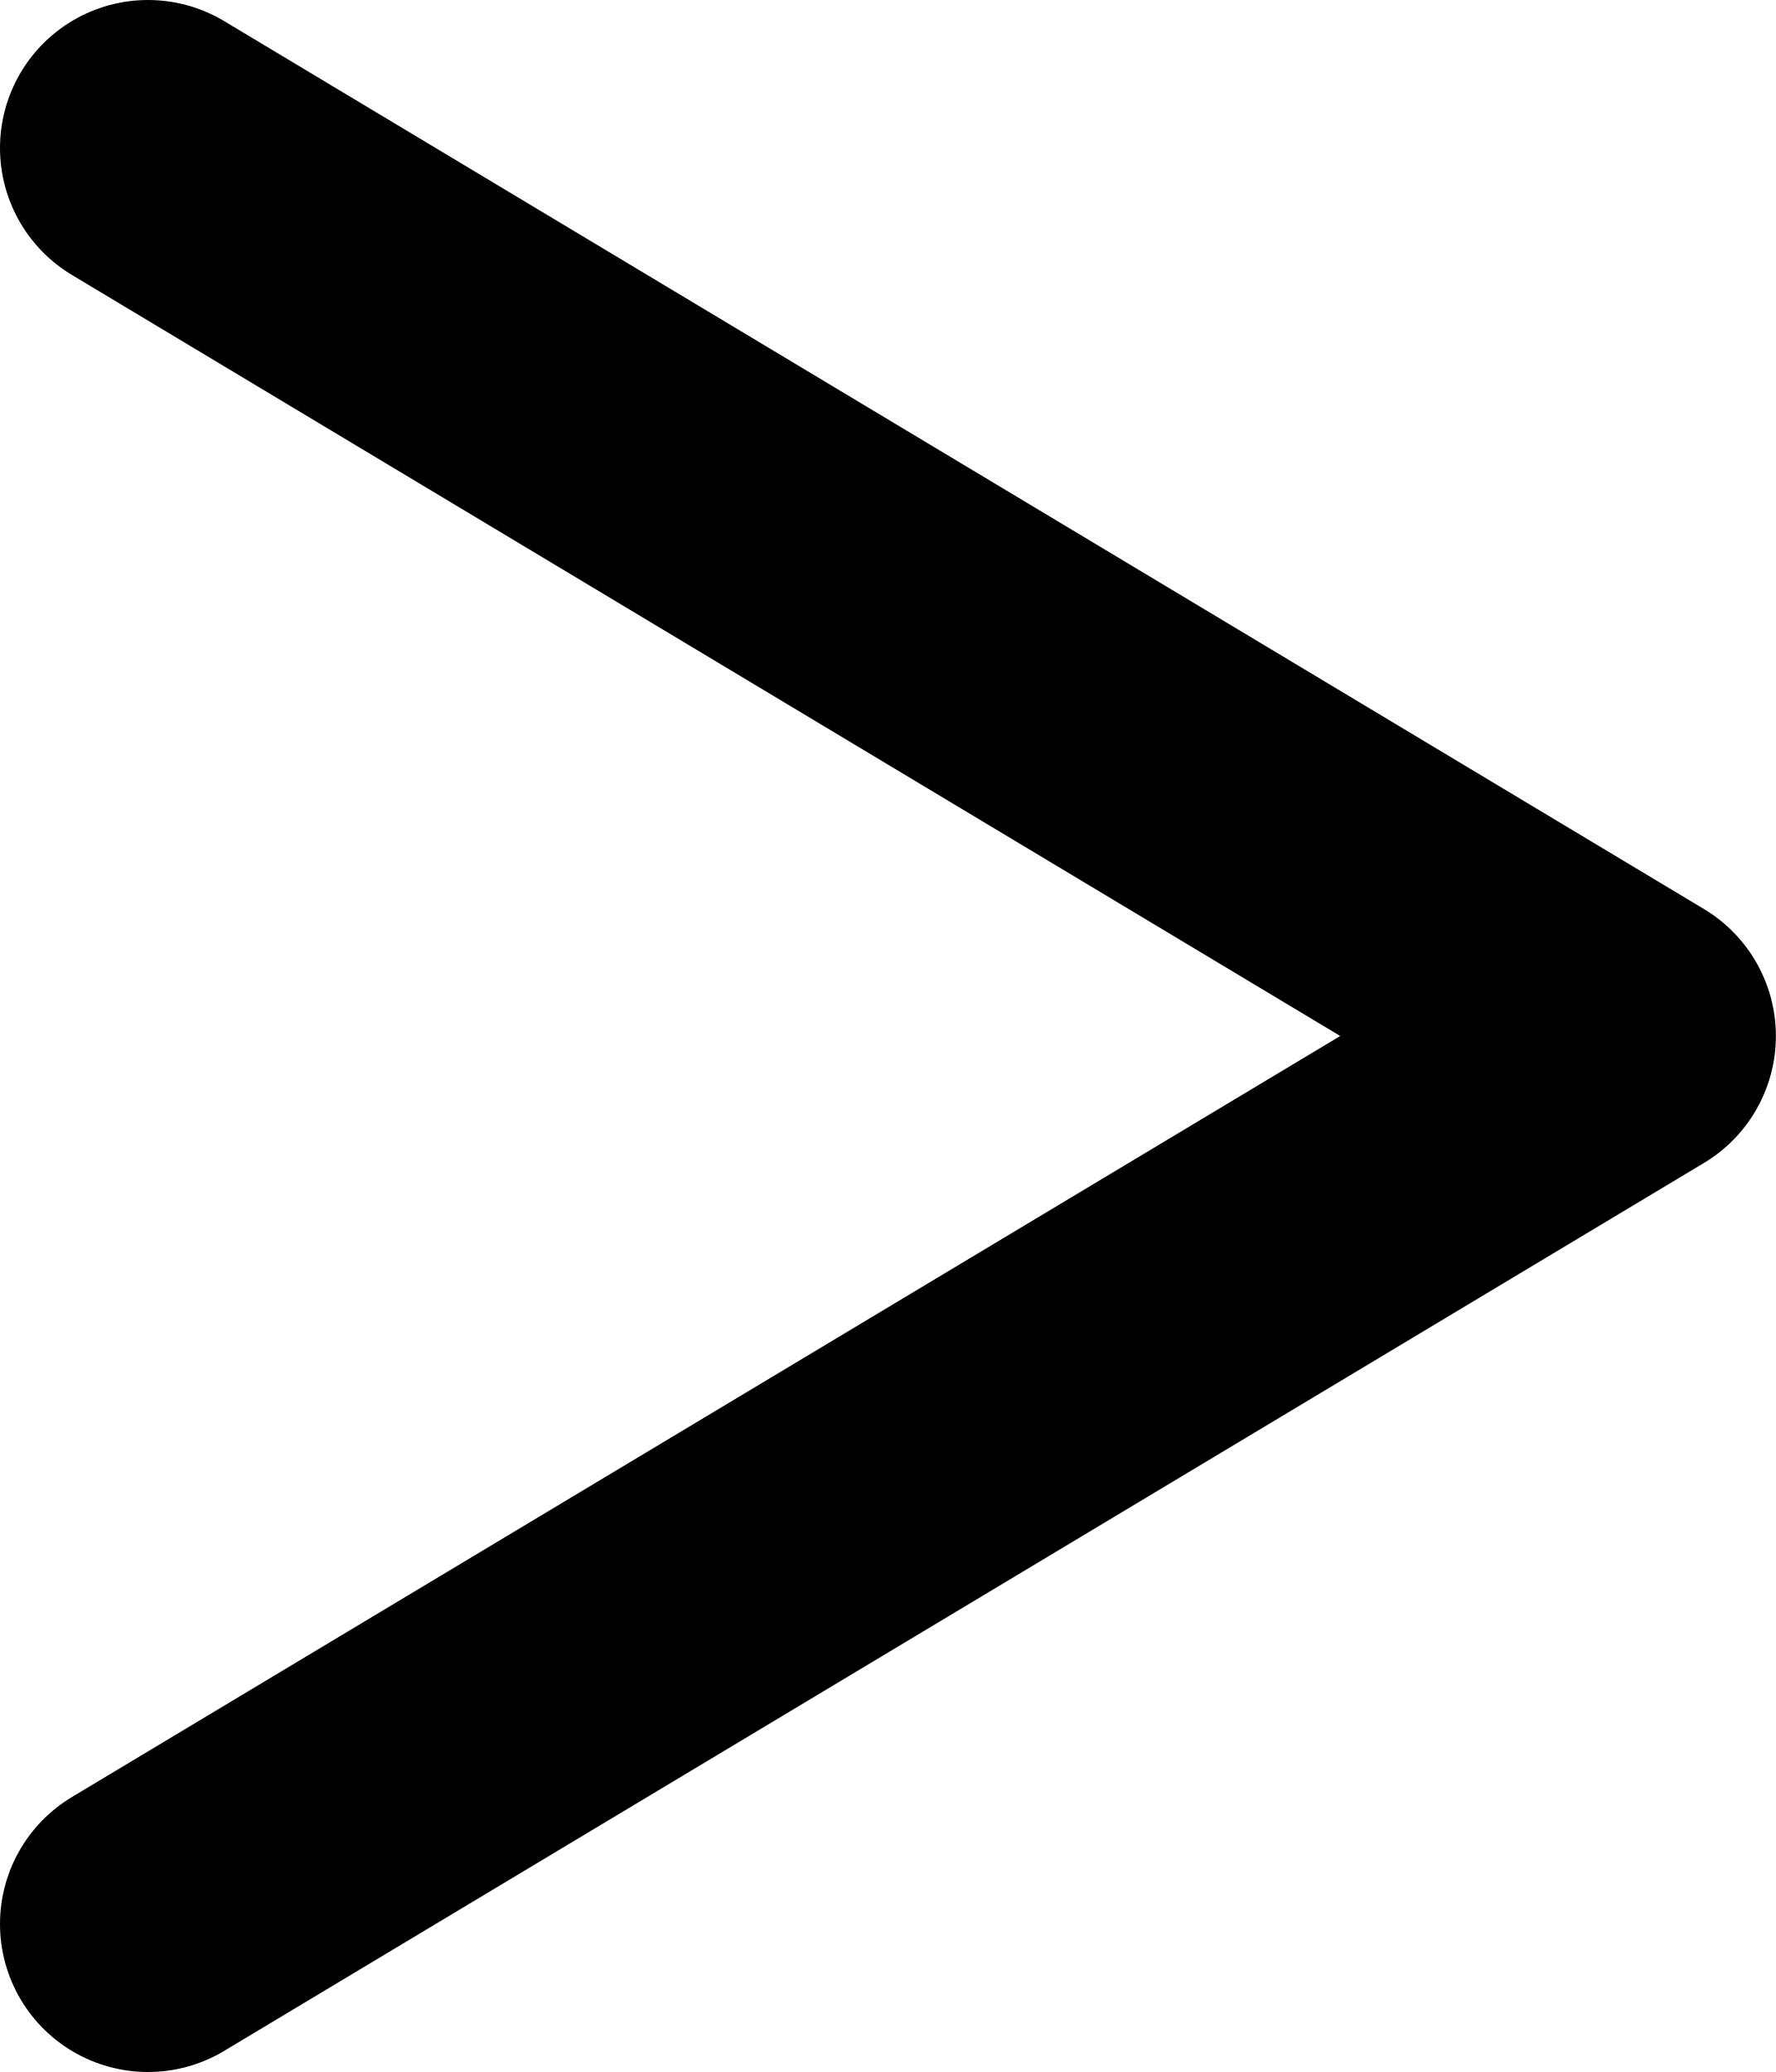
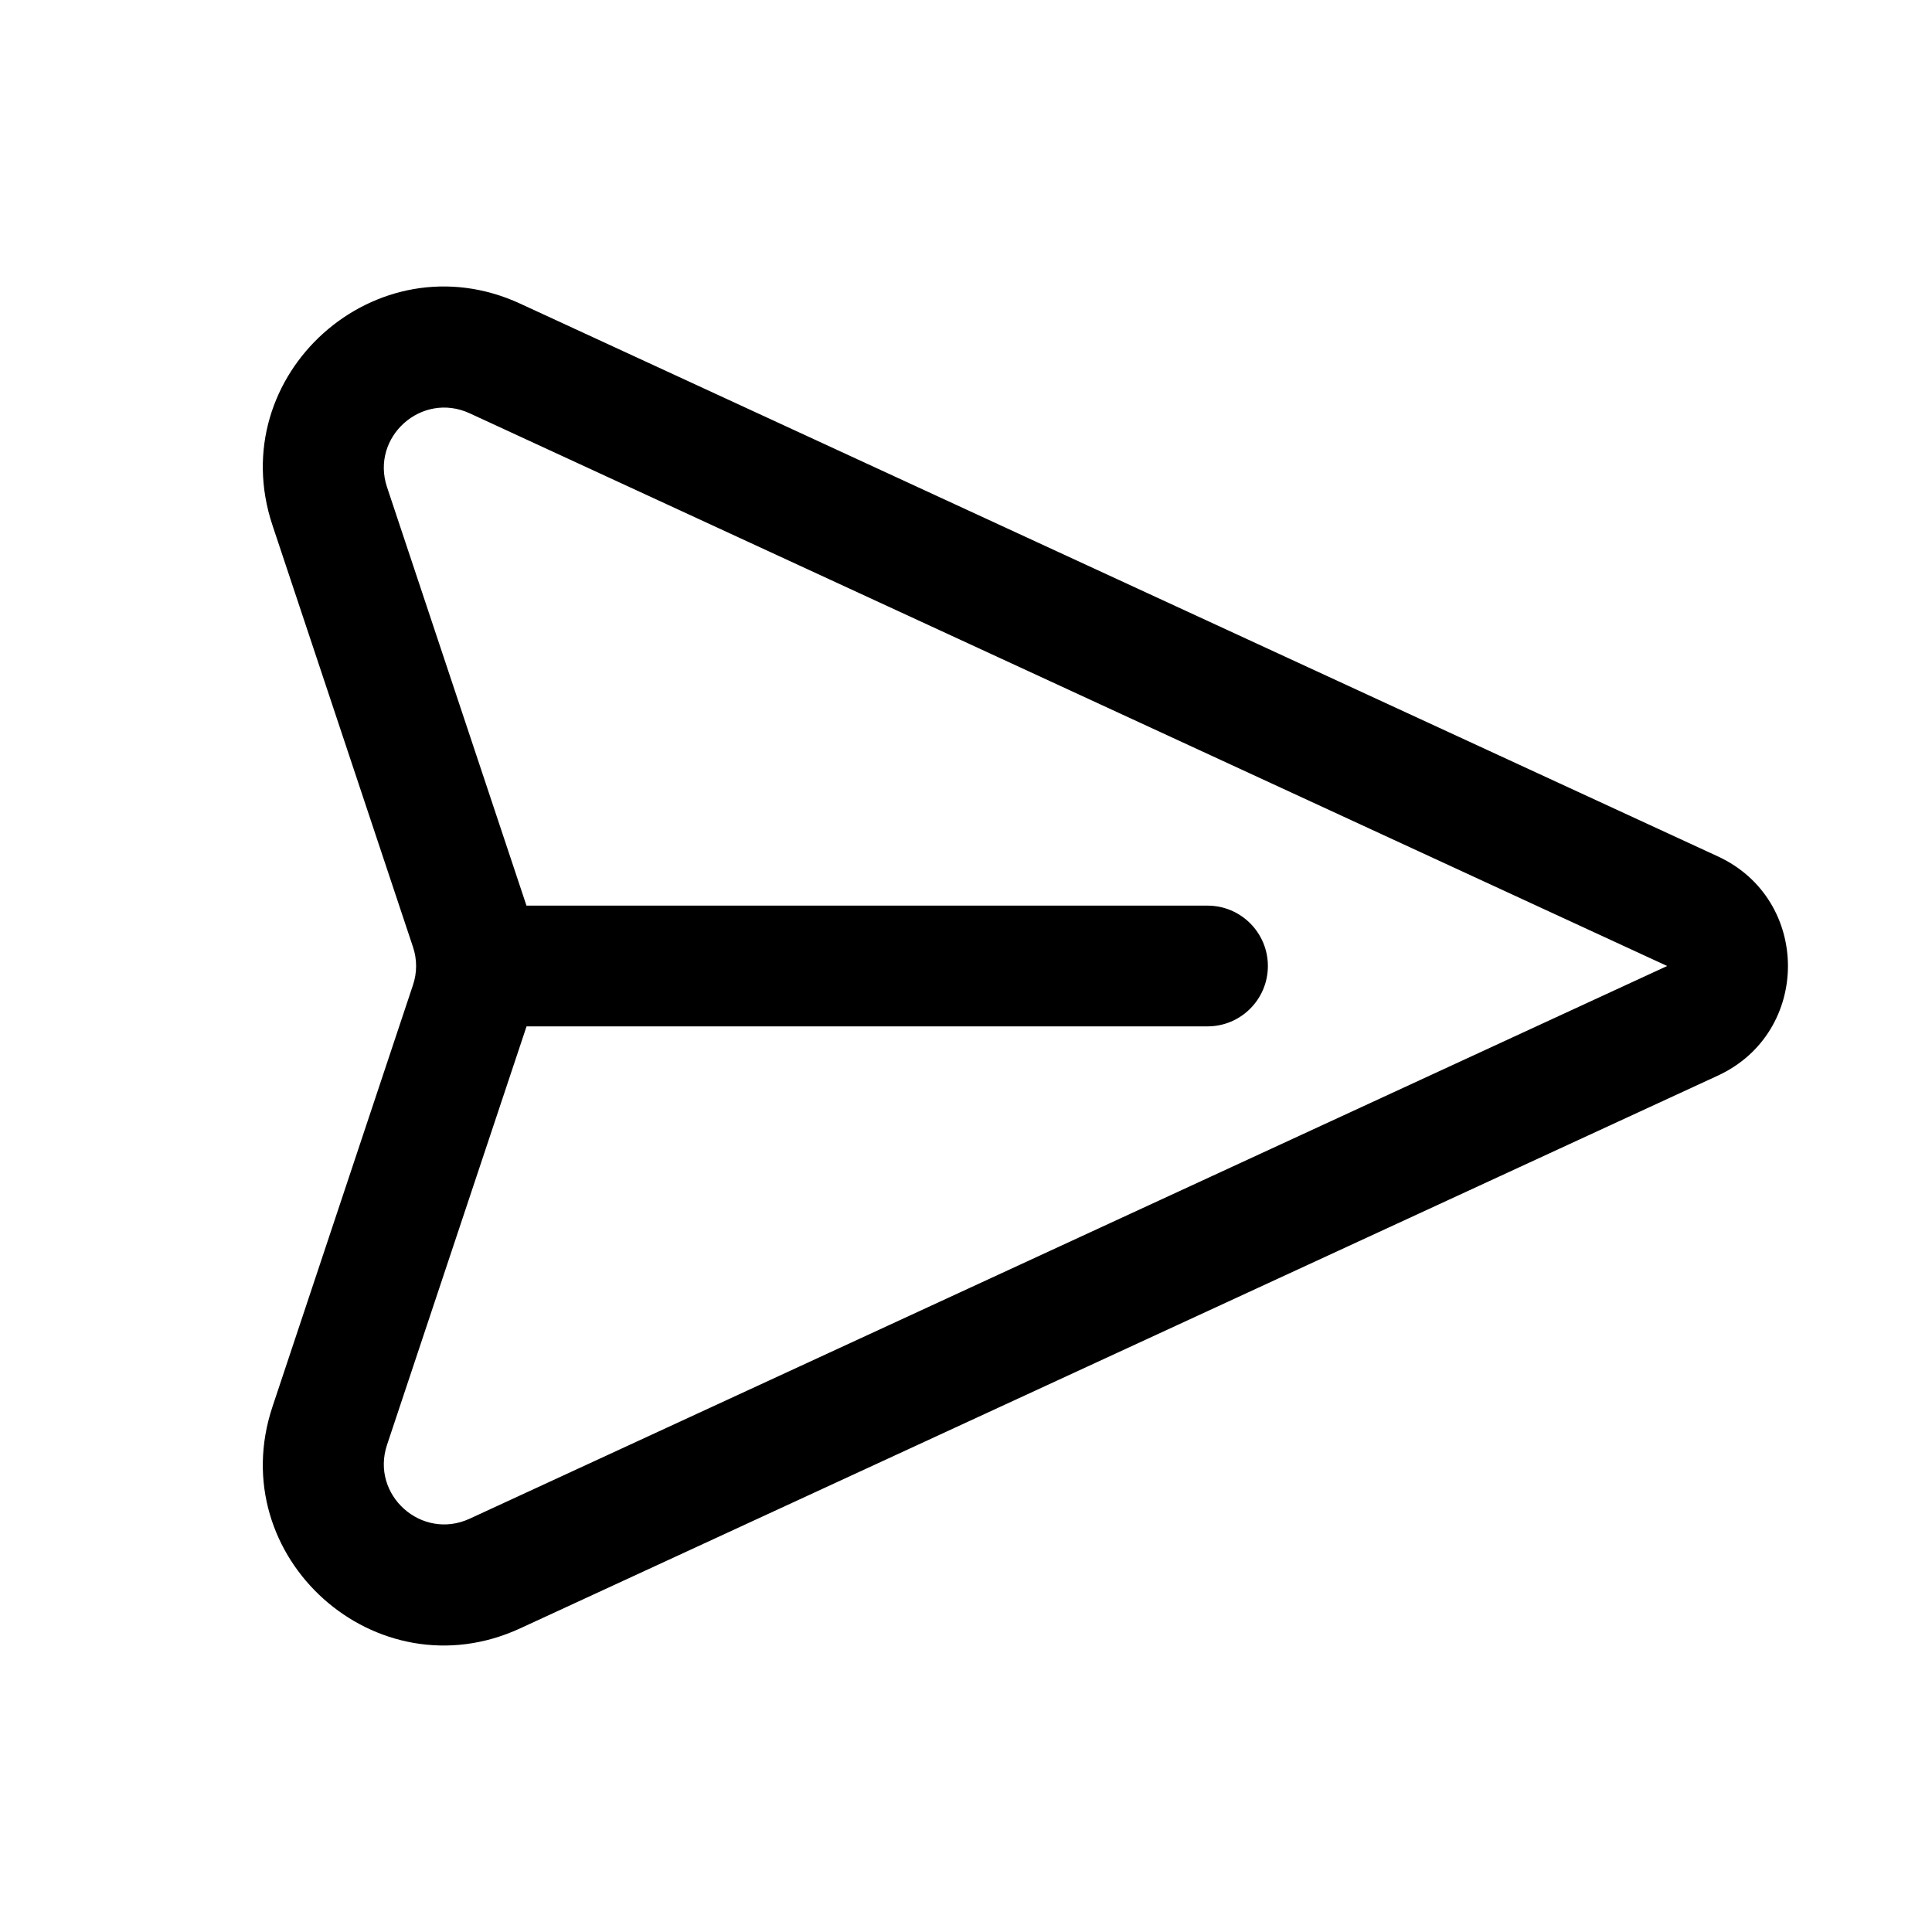
- <svg xmlns="http://www.w3.org/2000/svg" width="12" height="14" viewBox="0 0 12 14" fill="none">
-   <path d="M1 13L11 7L1 1" stroke="currentColor" stroke-width="2" stroke-linecap="round" stroke-linejoin="round" />
+ <svg xmlns="http://www.w3.org/2000/svg" width="24" height="24" viewBox="0 0 24 24">
+   <path fill-rule="evenodd" clip-rule="evenodd" d="M6.462 3.772C4.673 2.946 2.762 4.657 3.385 6.526L5.13 11.763C5.182 11.917 5.182 12.083 5.13 12.237L3.385 17.474C2.762 19.343 4.673 21.054 6.462 20.228L21.339 13.362C22.501 12.826 22.501 11.174 21.339 10.638L6.462 3.772ZM4.808 6.052C4.6 5.429 5.237 4.859 5.834 5.134L20.71 12L5.834 18.866C5.237 19.141 4.6 18.571 4.808 17.948L6.541 12.75H15C15.414 12.75 15.75 12.414 15.75 12C15.75 11.586 15.414 11.25 15 11.25H6.54L4.808 6.052Z" />
</svg>
